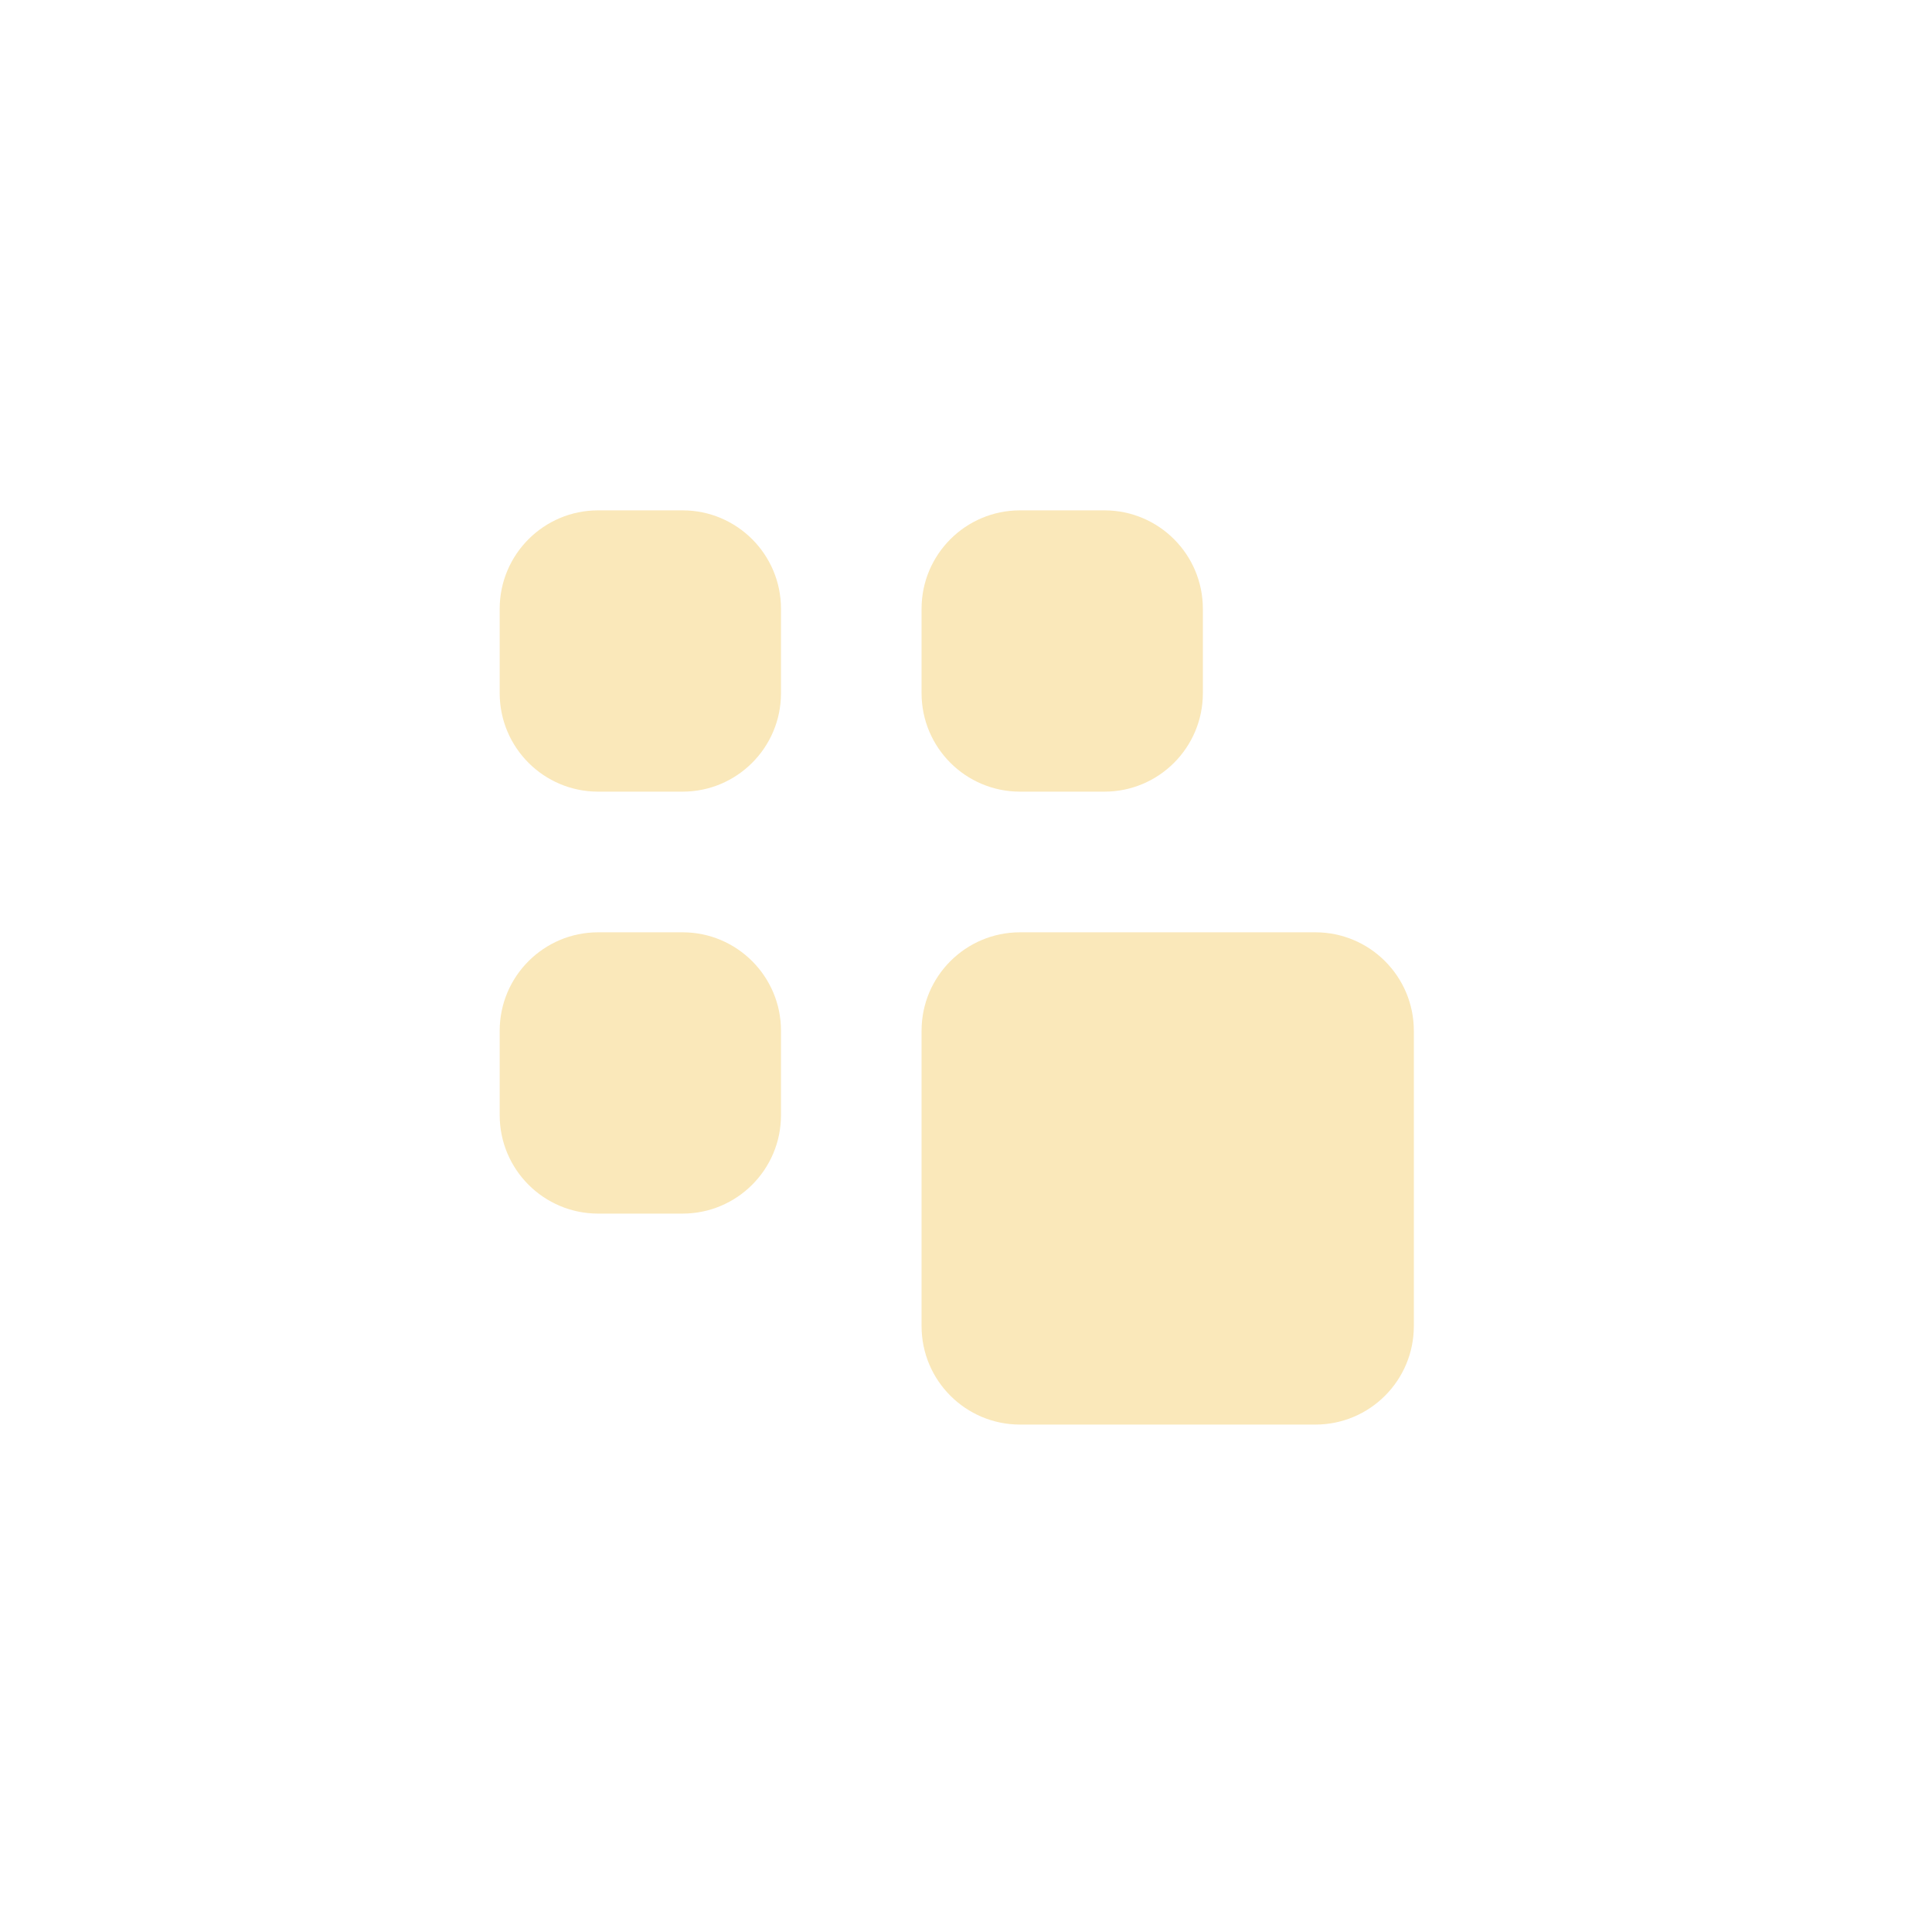
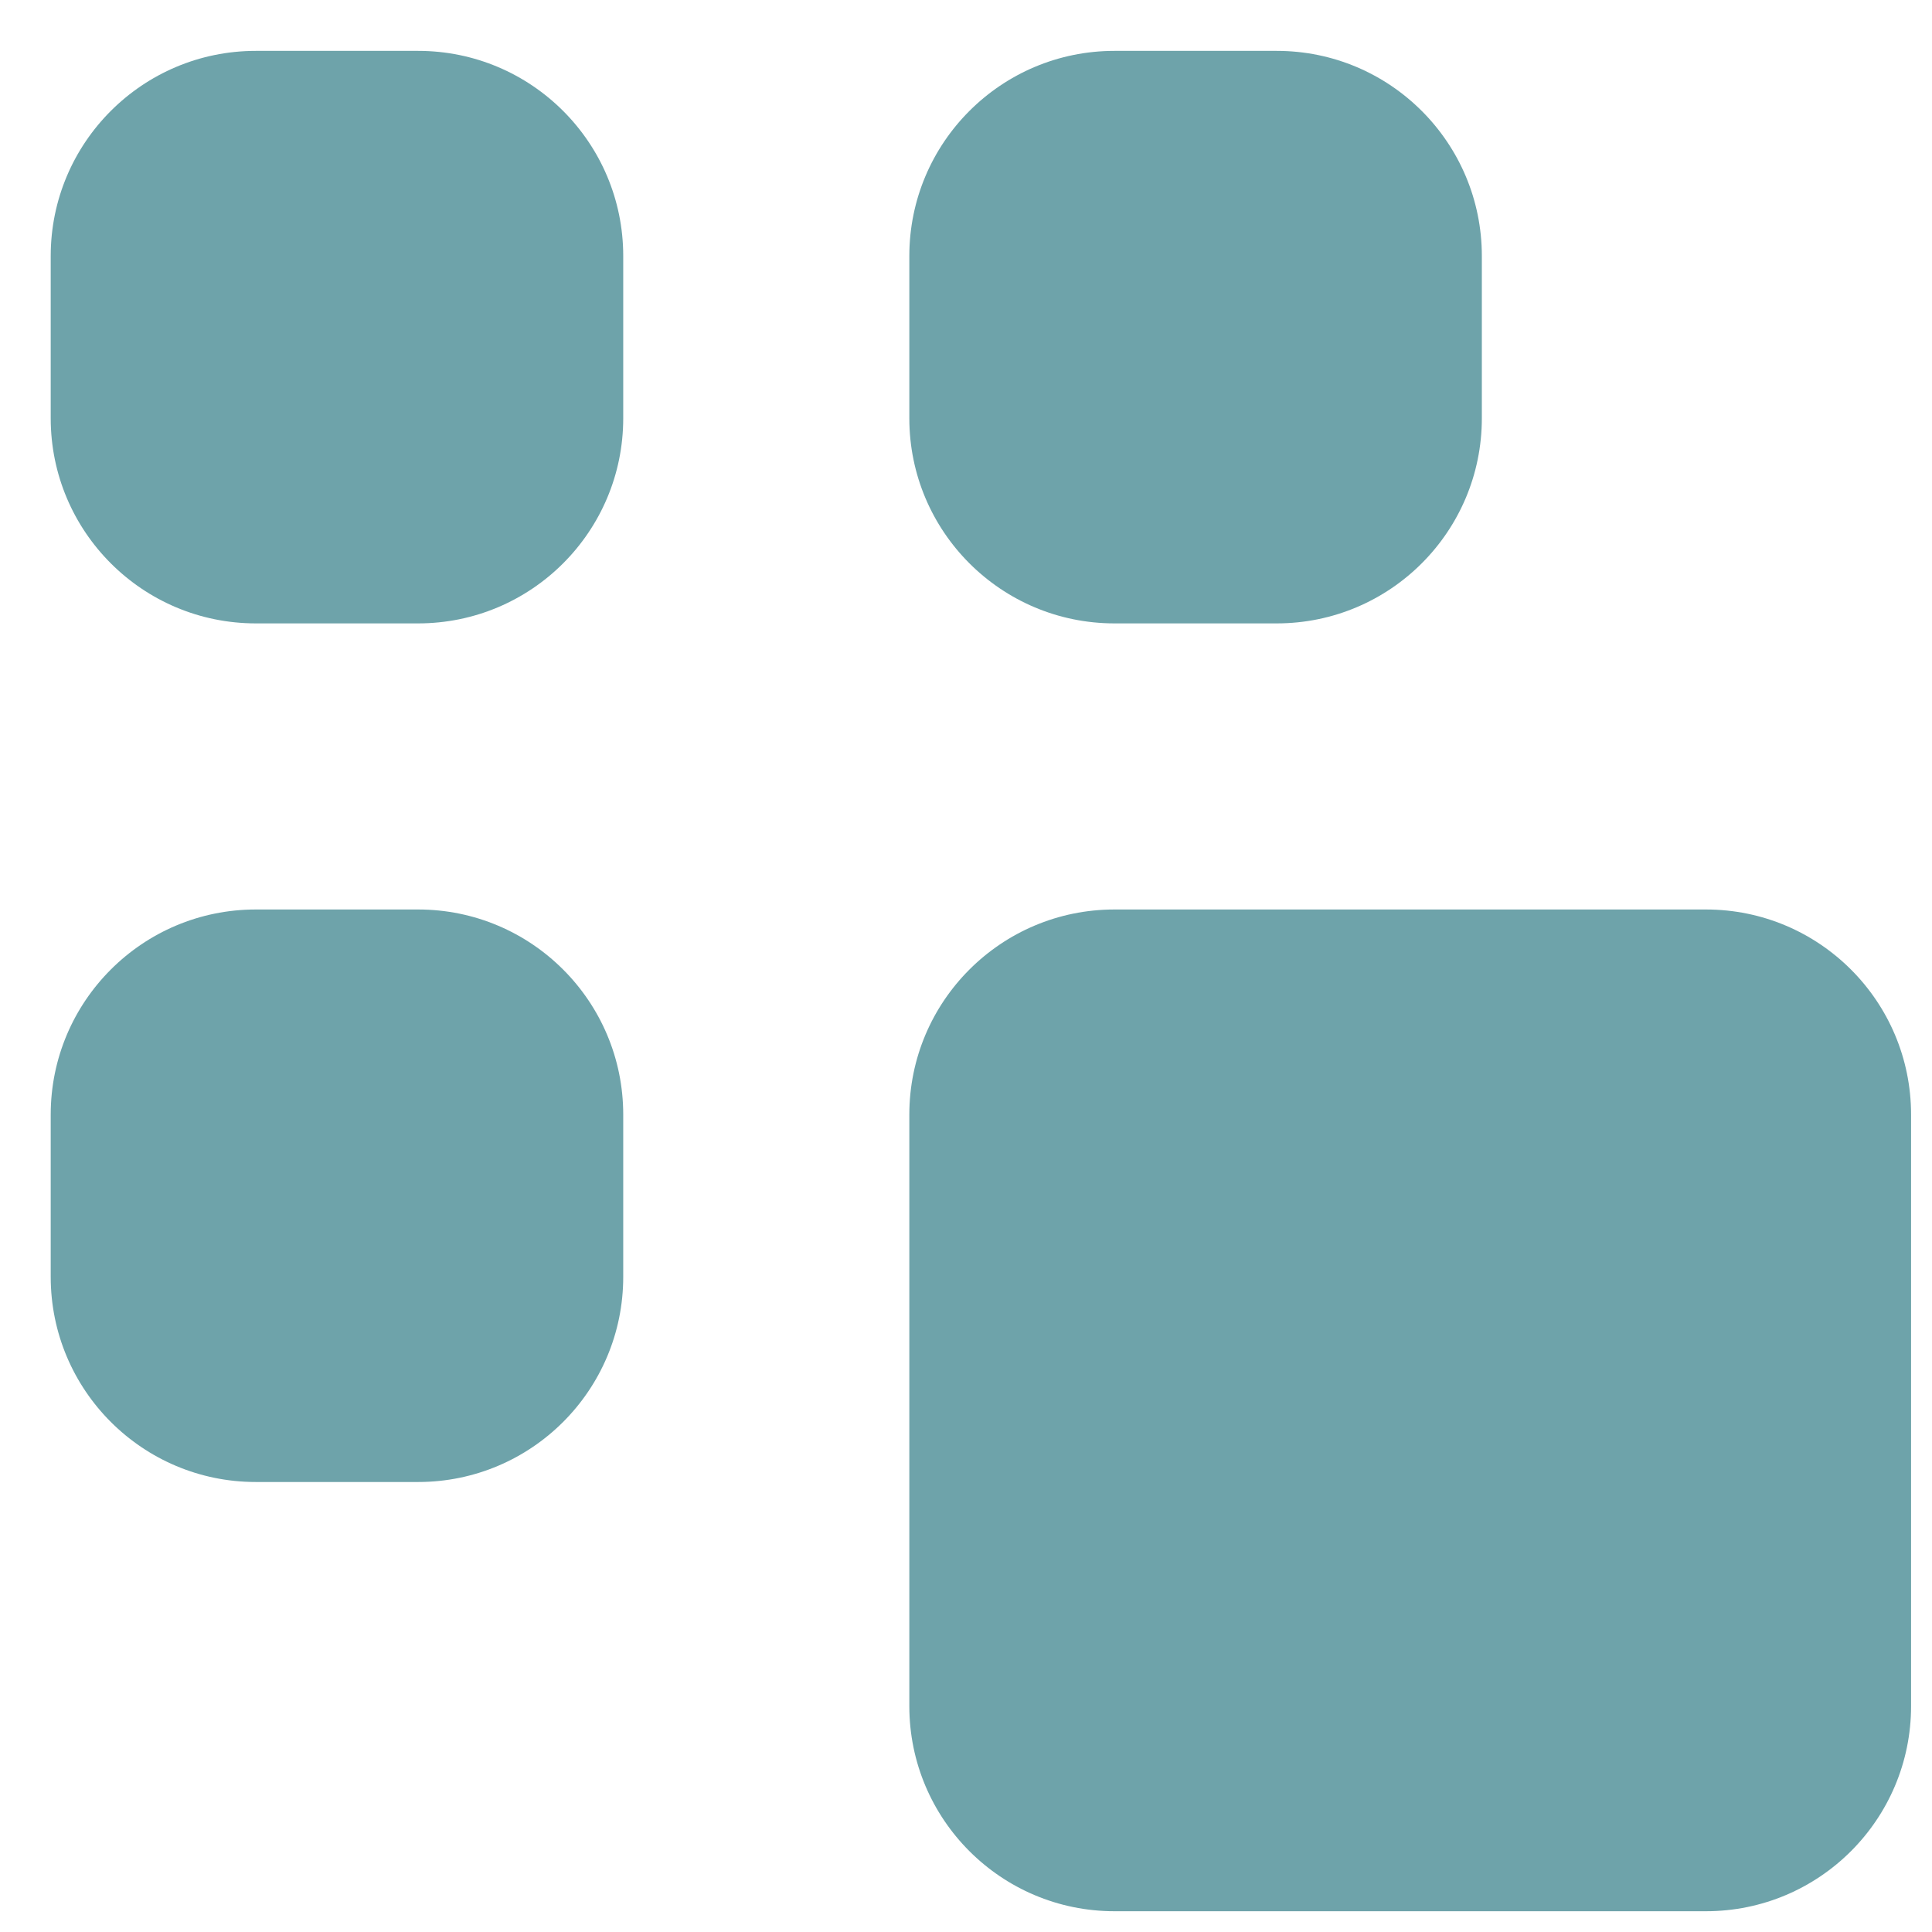
- <svg xmlns="http://www.w3.org/2000/svg" width="25" height="25" viewBox="0 0 25 25" fill="none">
-   <rect x="6.466" y="6.604" width="3.64" height="3.64" rx="1.274" fill="#FAE8BA" />
-   <rect x="6.466" y="12.064" width="3.64" height="3.64" rx="1.274" fill="#FAE8BA" />
-   <rect x="11.925" y="6.604" width="3.64" height="3.64" rx="1.274" fill="#FAE8BA" />
-   <rect x="11.925" y="12.064" width="6.37" height="6.37" rx="1.274" fill="#FAE8BA" />
+ <svg xmlns="http://www.w3.org/2000/svg" width="12" height="12" viewBox="0 0 12 12" fill="none">
+   <rect x="0.315" y="0.316" width="3.556" height="3.556" rx="1.274" fill="#6EA3AA" />
+   <rect x="0.315" y="5.649" width="3.556" height="3.556" rx="1.274" fill="#6EA3AA" />
+   <rect x="5.648" y="0.316" width="3.556" height="3.556" rx="1.274" fill="#6EA3AA" />
+   <rect x="5.648" y="5.649" width="6.222" height="6.222" rx="1.274" fill="#6EA3AA" />
</svg>
